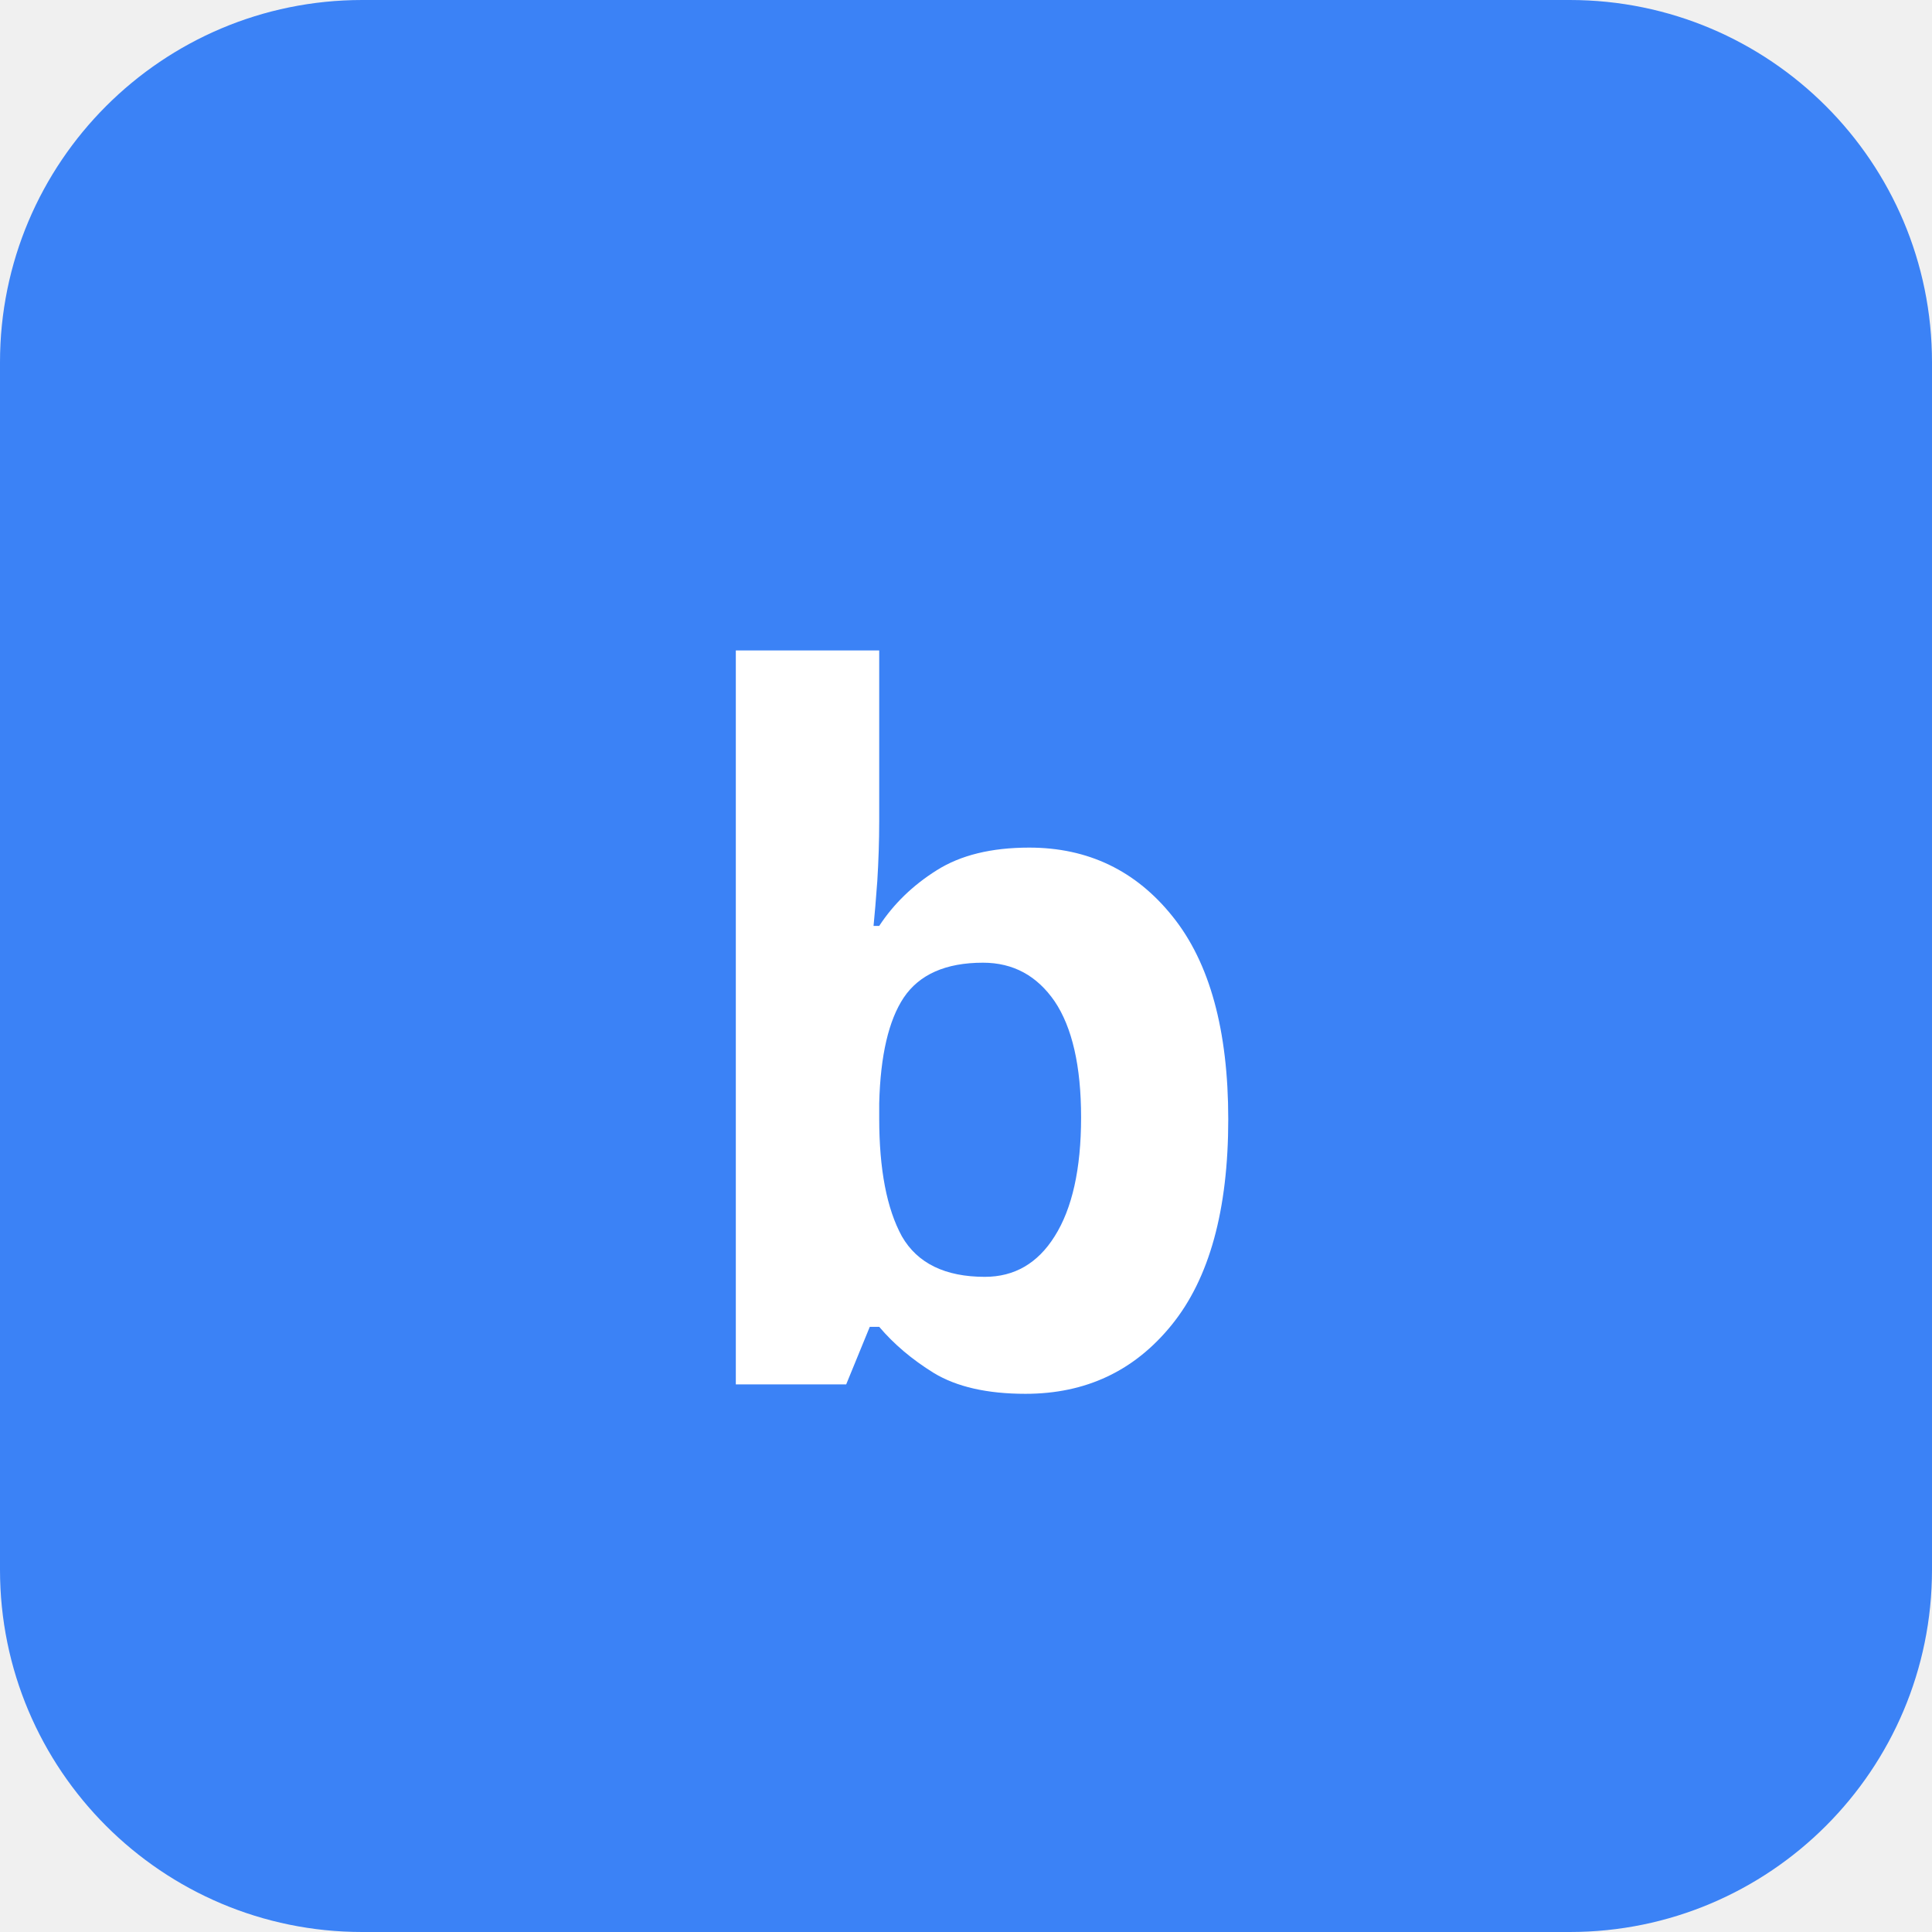
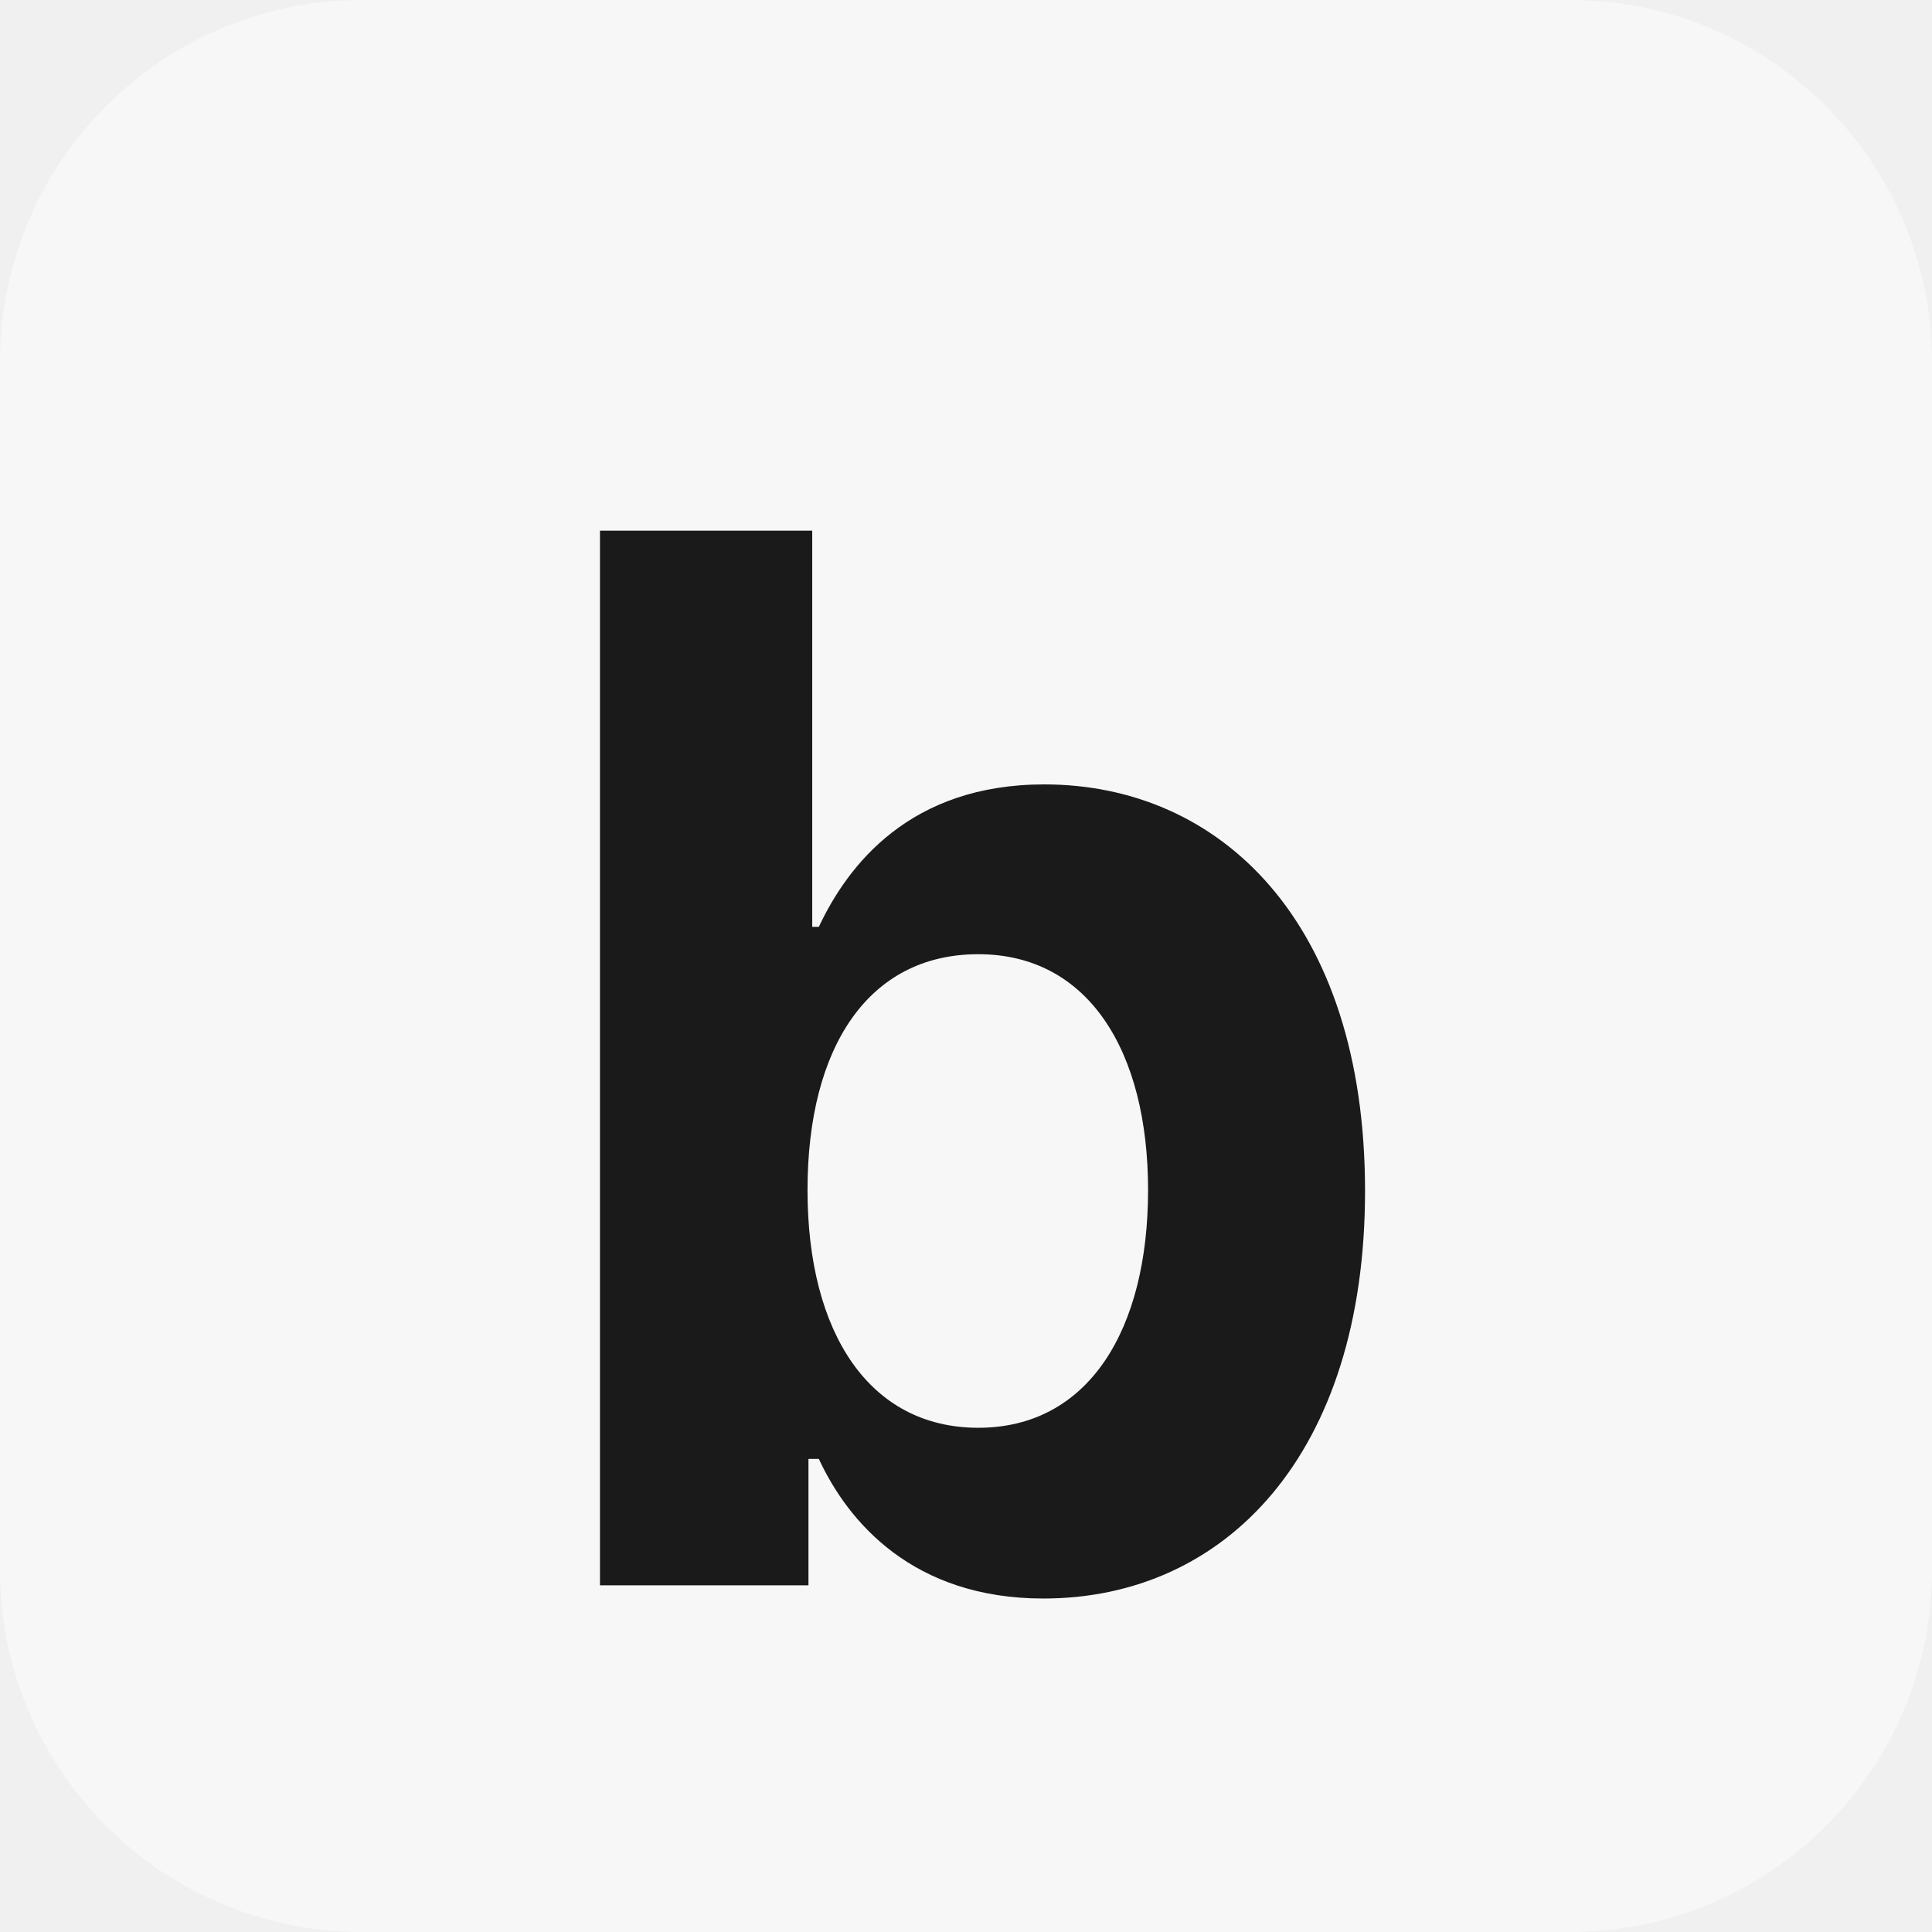
<svg xmlns="http://www.w3.org/2000/svg" viewBox="0 0 32 32" fill="none">
-   <rect width="32" height="32" rx="6" fill="#3b82f6" />
-   <text x="50%" y="54%" dominant-baseline="middle" text-anchor="middle" font-family="system-ui, sans-serif" font-weight="700" font-size="16" fill="white">b</text>
+   <rect width="32" height="32" rx="6" fill="#f7f7f7" />
+   <text x="50%" y="54%" dominant-baseline="middle" text-anchor="middle" font-family="system-ui, -apple-system, sans-serif" font-weight="700" font-size="24" fill="#1a1a1a">b</text>
</svg>
